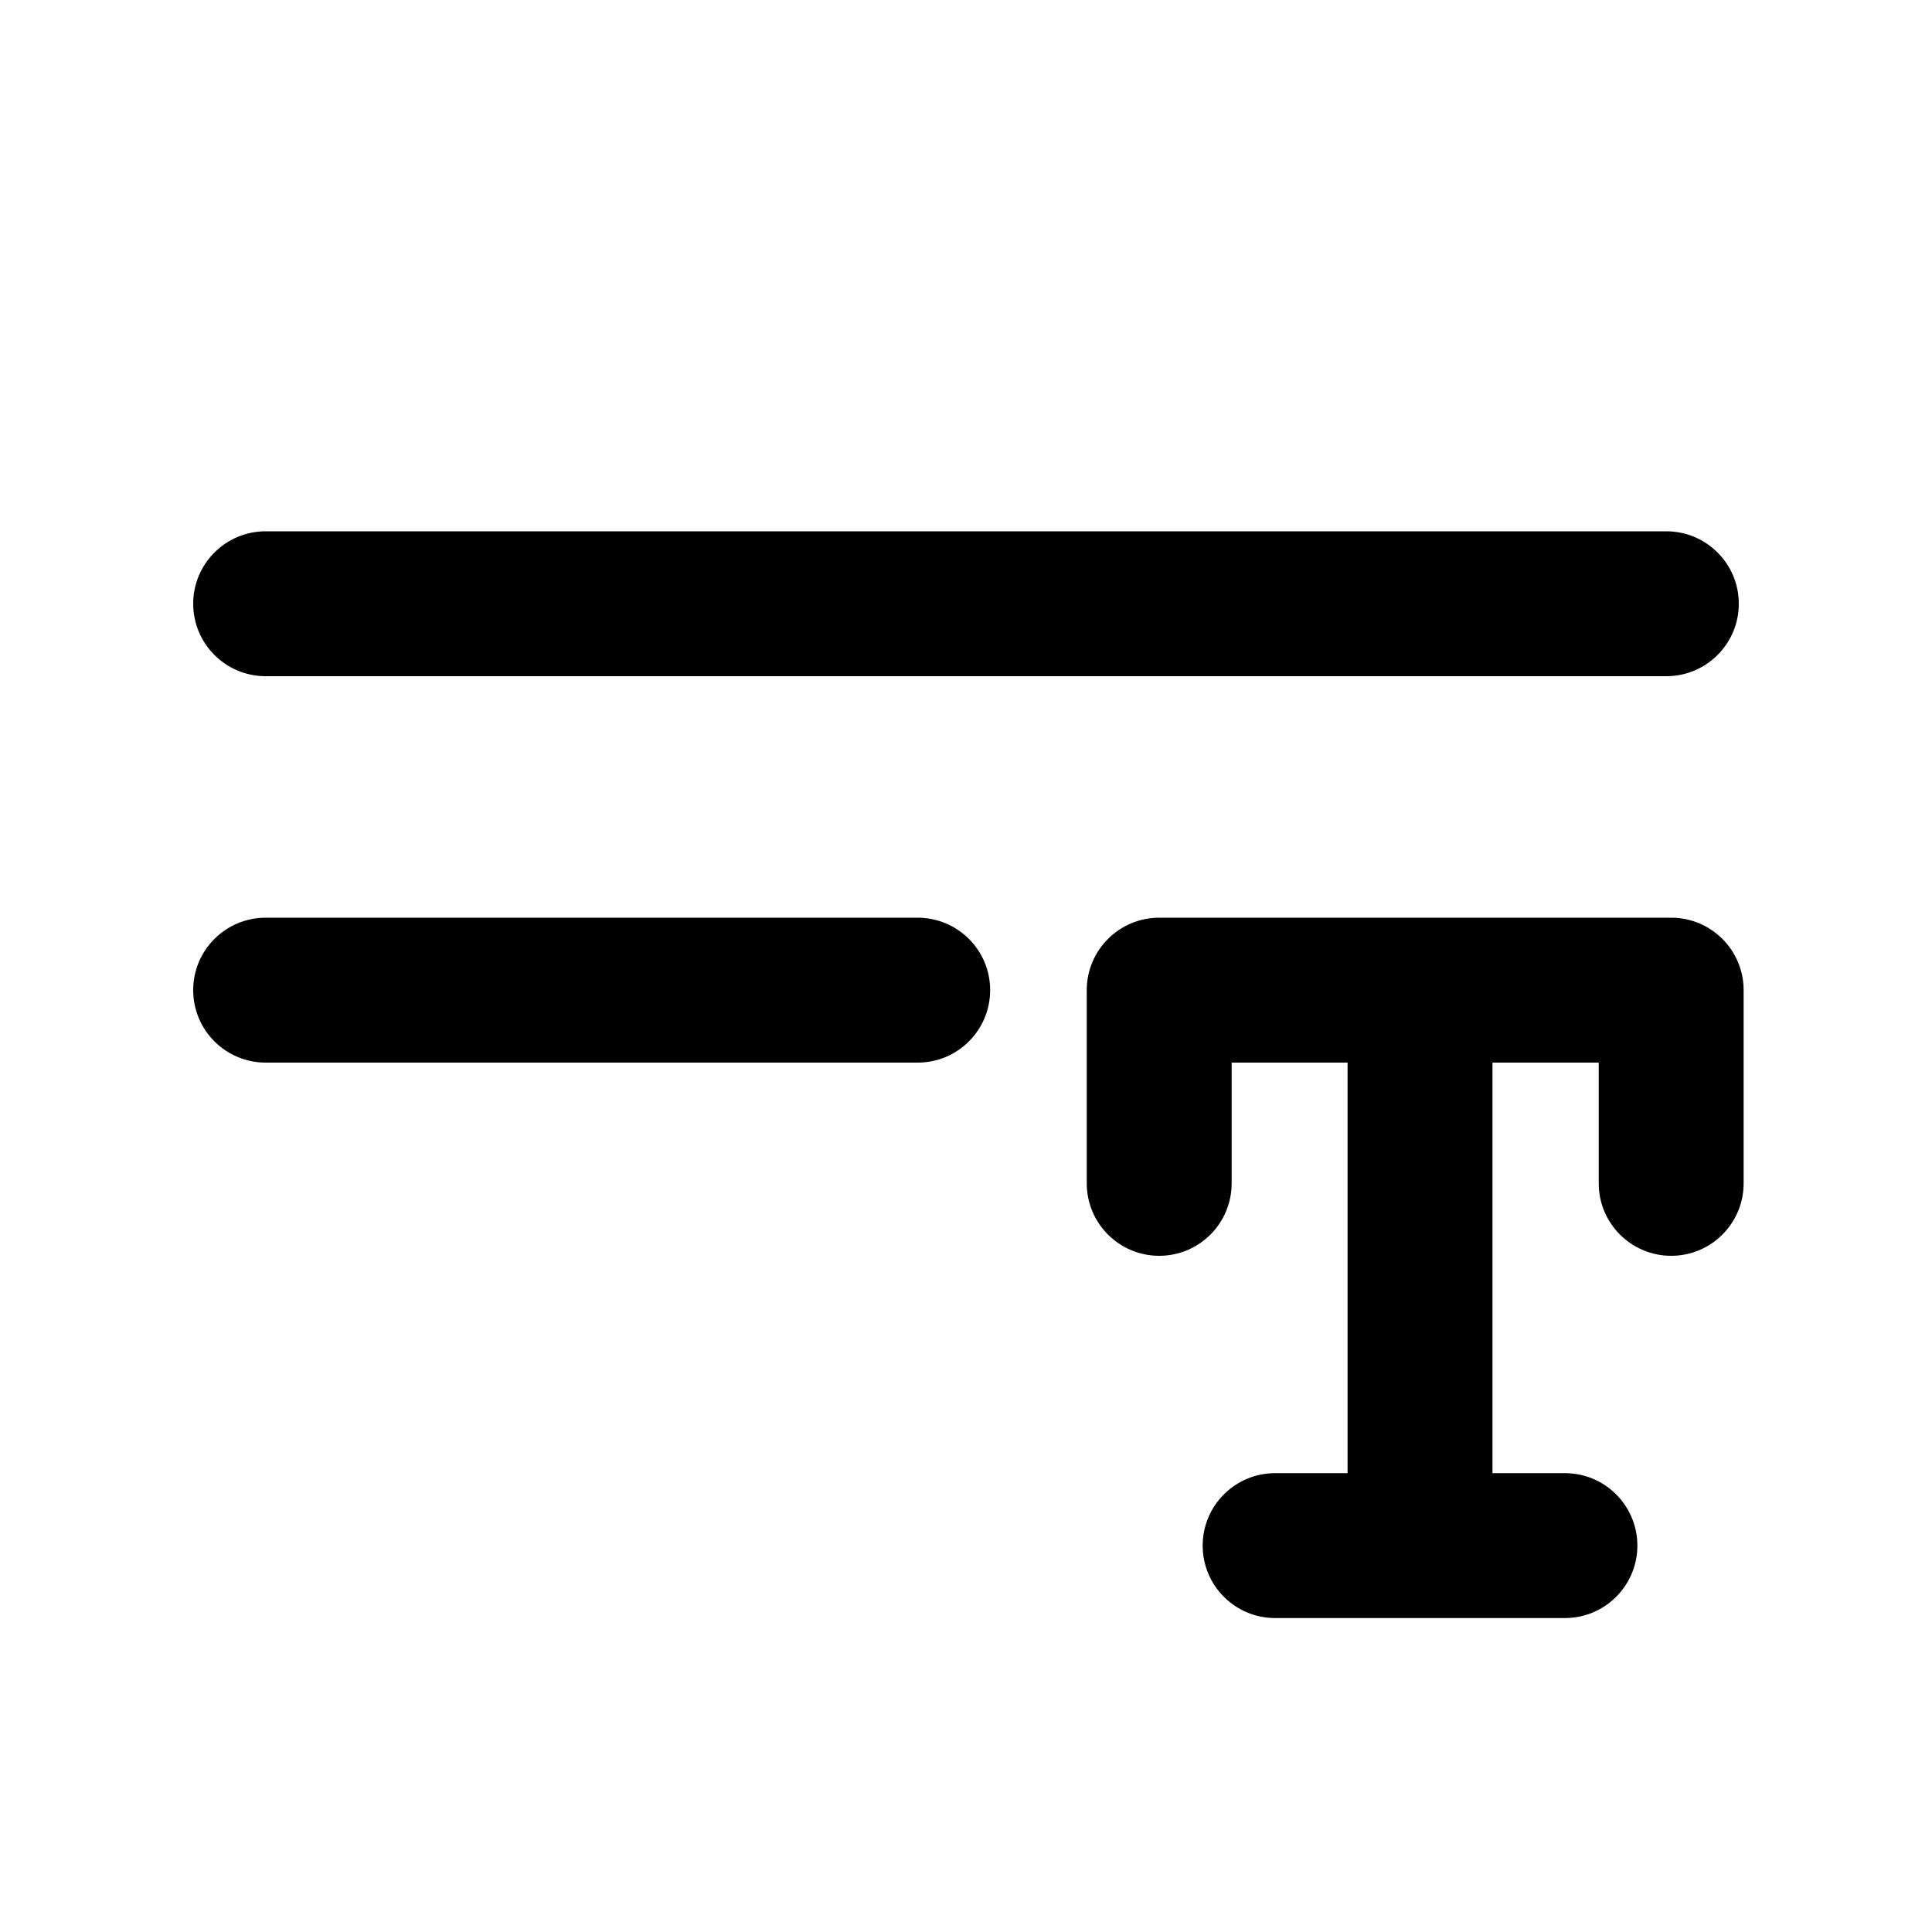
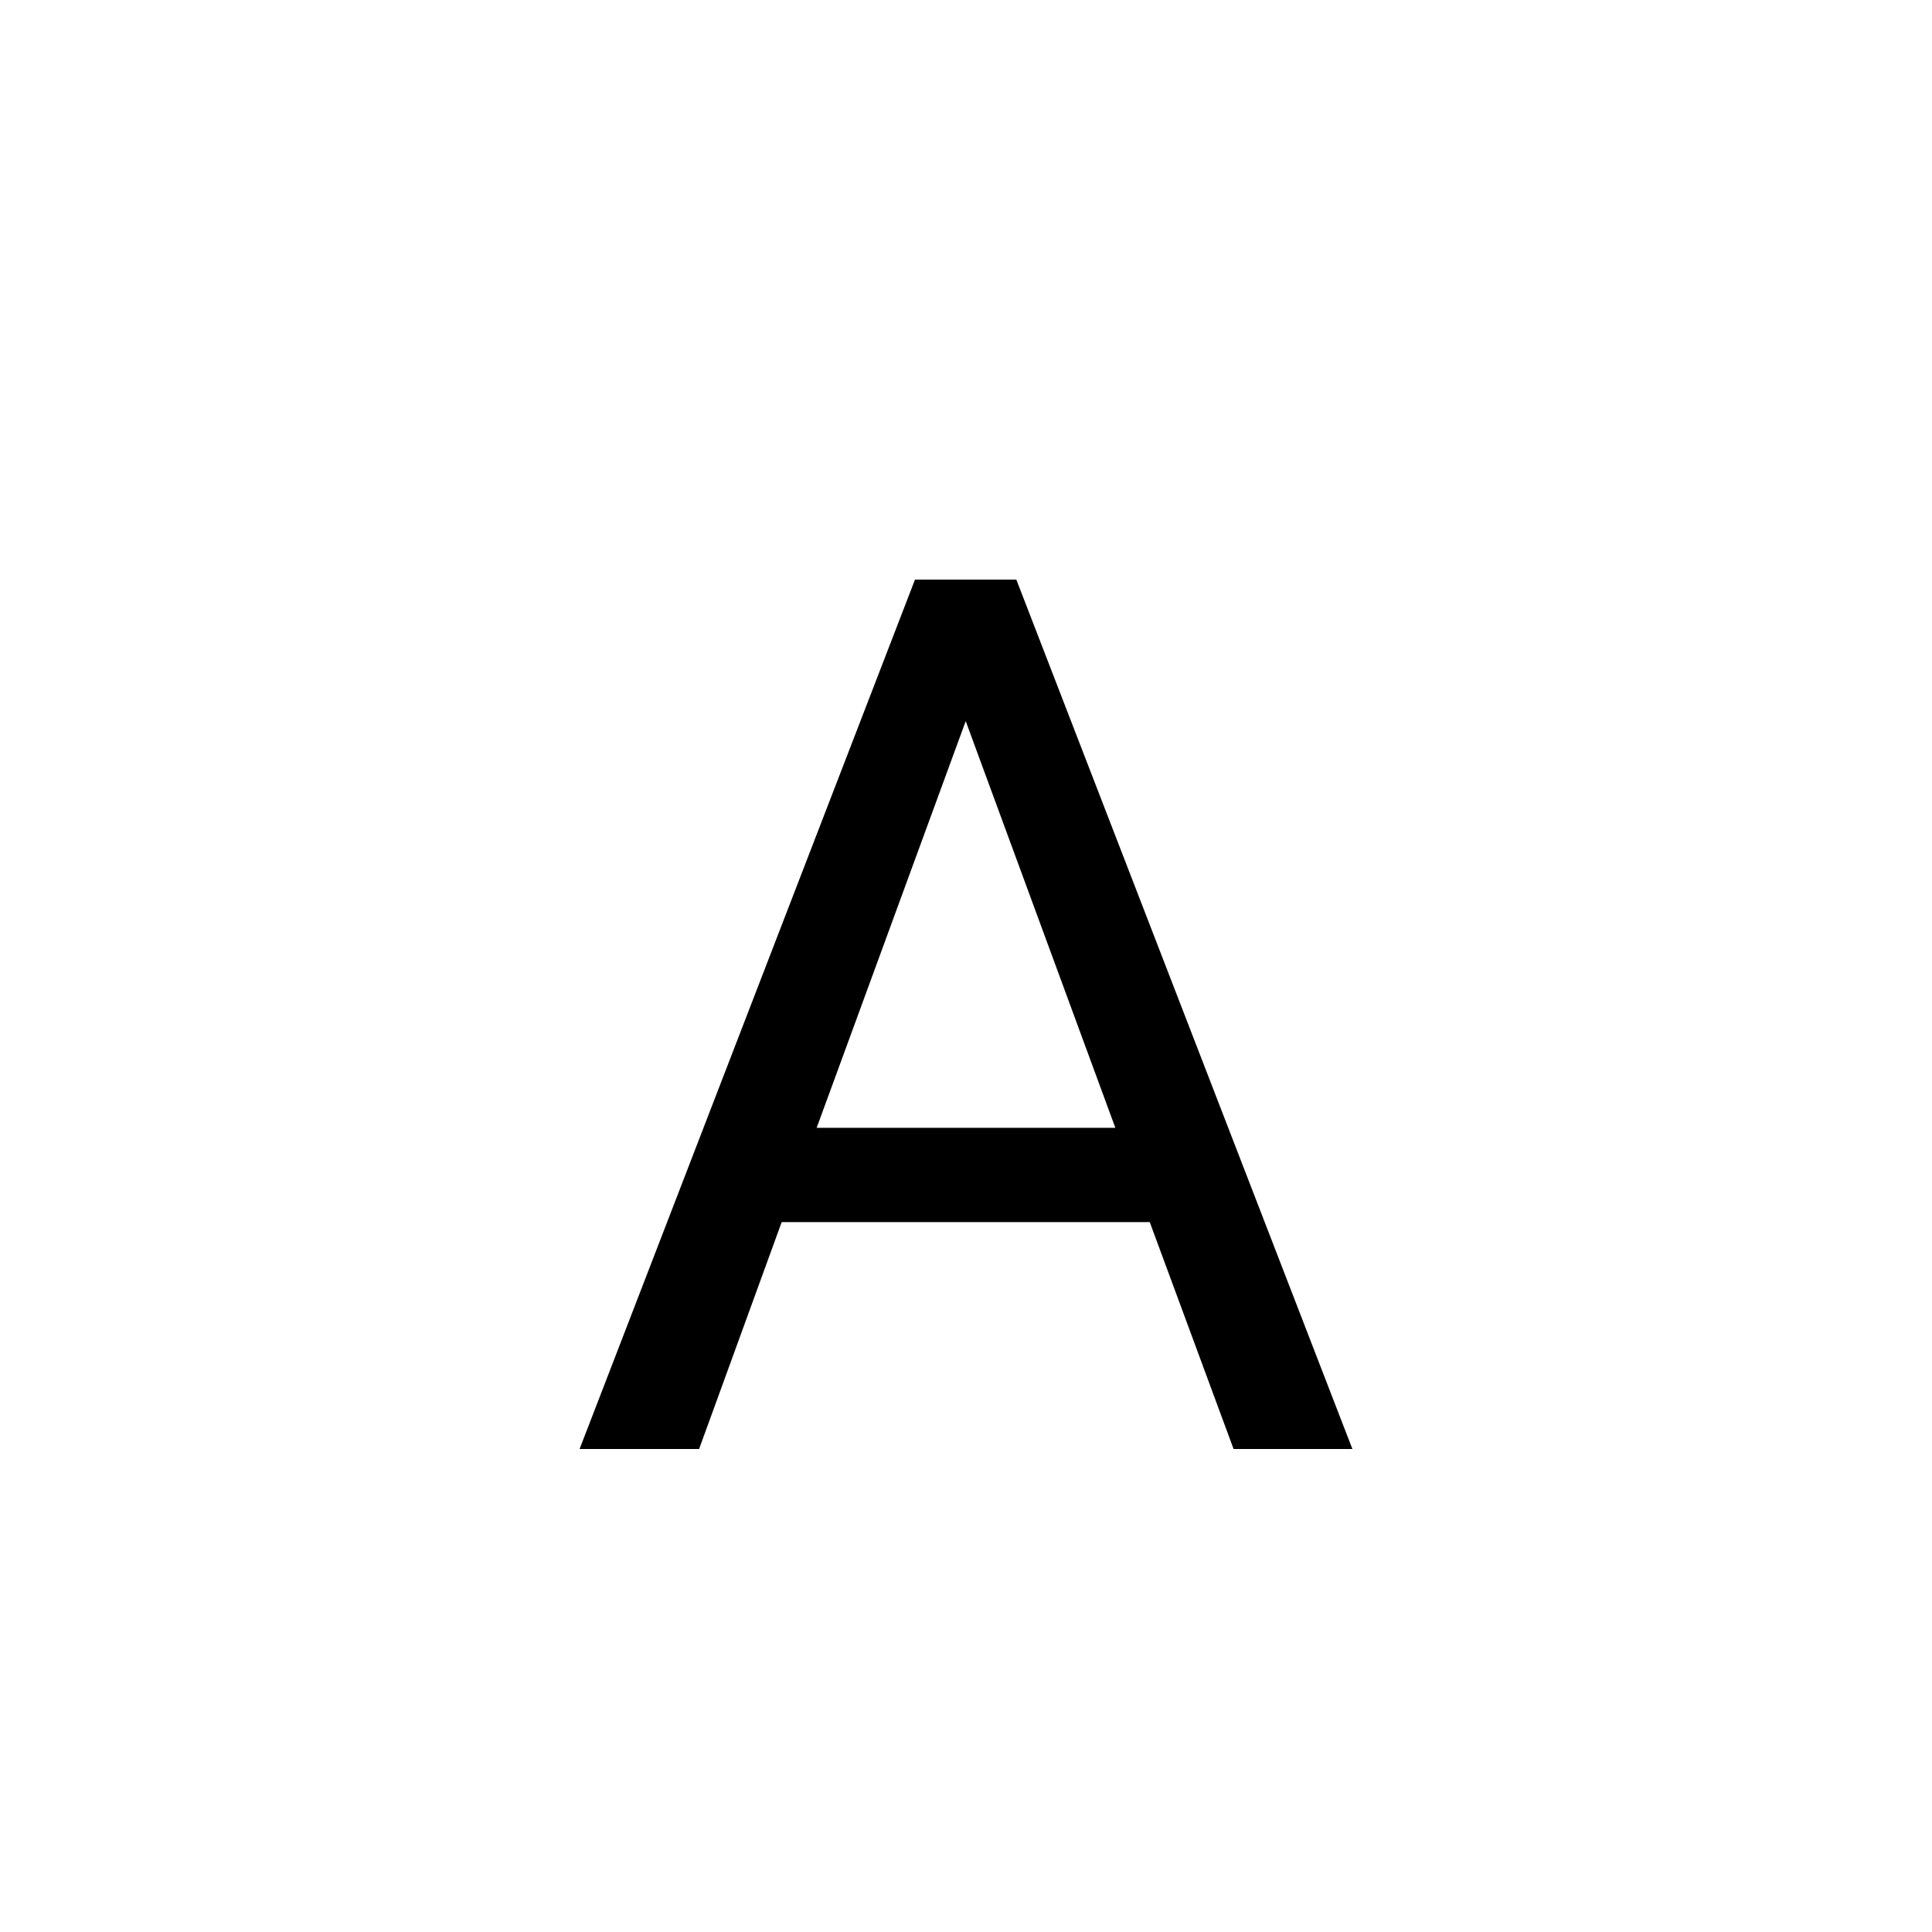
<svg xmlns="http://www.w3.org/2000/svg" width="20" height="20" viewBox="0 0 20 20" fill="none">
-   <path fill-rule="evenodd" clip-rule="evenodd" d="M2.75 5.5C2.336 5.5 2 5.836 2 6.25C2 6.664 2.336 7 2.75 7H17.25C17.664 7 18 6.664 18 6.25C18 5.836 17.664 5.5 17.25 5.5H2.75ZM2.75 9.5C2.336 9.5 2 9.836 2 10.25C2 10.664 2.336 11 2.75 11H9.5C9.914 11 10.25 10.664 10.25 10.25C10.25 9.836 9.914 9.5 9.5 9.5H2.75ZM13.95 11H12.75V12.25C12.75 12.664 12.414 13 12 13C11.586 13 11.25 12.664 11.25 12.25V10.25C11.25 9.836 11.586 9.5 12 9.5H17.3C17.714 9.5 18.05 9.836 18.05 10.25V12.25C18.05 12.664 17.714 13 17.3 13C16.886 13 16.55 12.664 16.55 12.25V11H15.45V15.25H16.2C16.614 15.25 16.95 15.586 16.95 16C16.95 16.414 16.614 16.75 16.2 16.75H13.2C12.786 16.75 12.45 16.414 12.45 16C12.45 15.586 12.786 15.25 13.2 15.25H13.95V11Z" fill="currentColor" />
+   <path d="M11.902 12.651H8.092L7.237 15H6L9.472 6H10.521L14 15H12.77L11.902 12.651ZM8.454 11.675H11.546L9.997 7.465L8.454 11.675Z" fill="currentColor" />
</svg>
